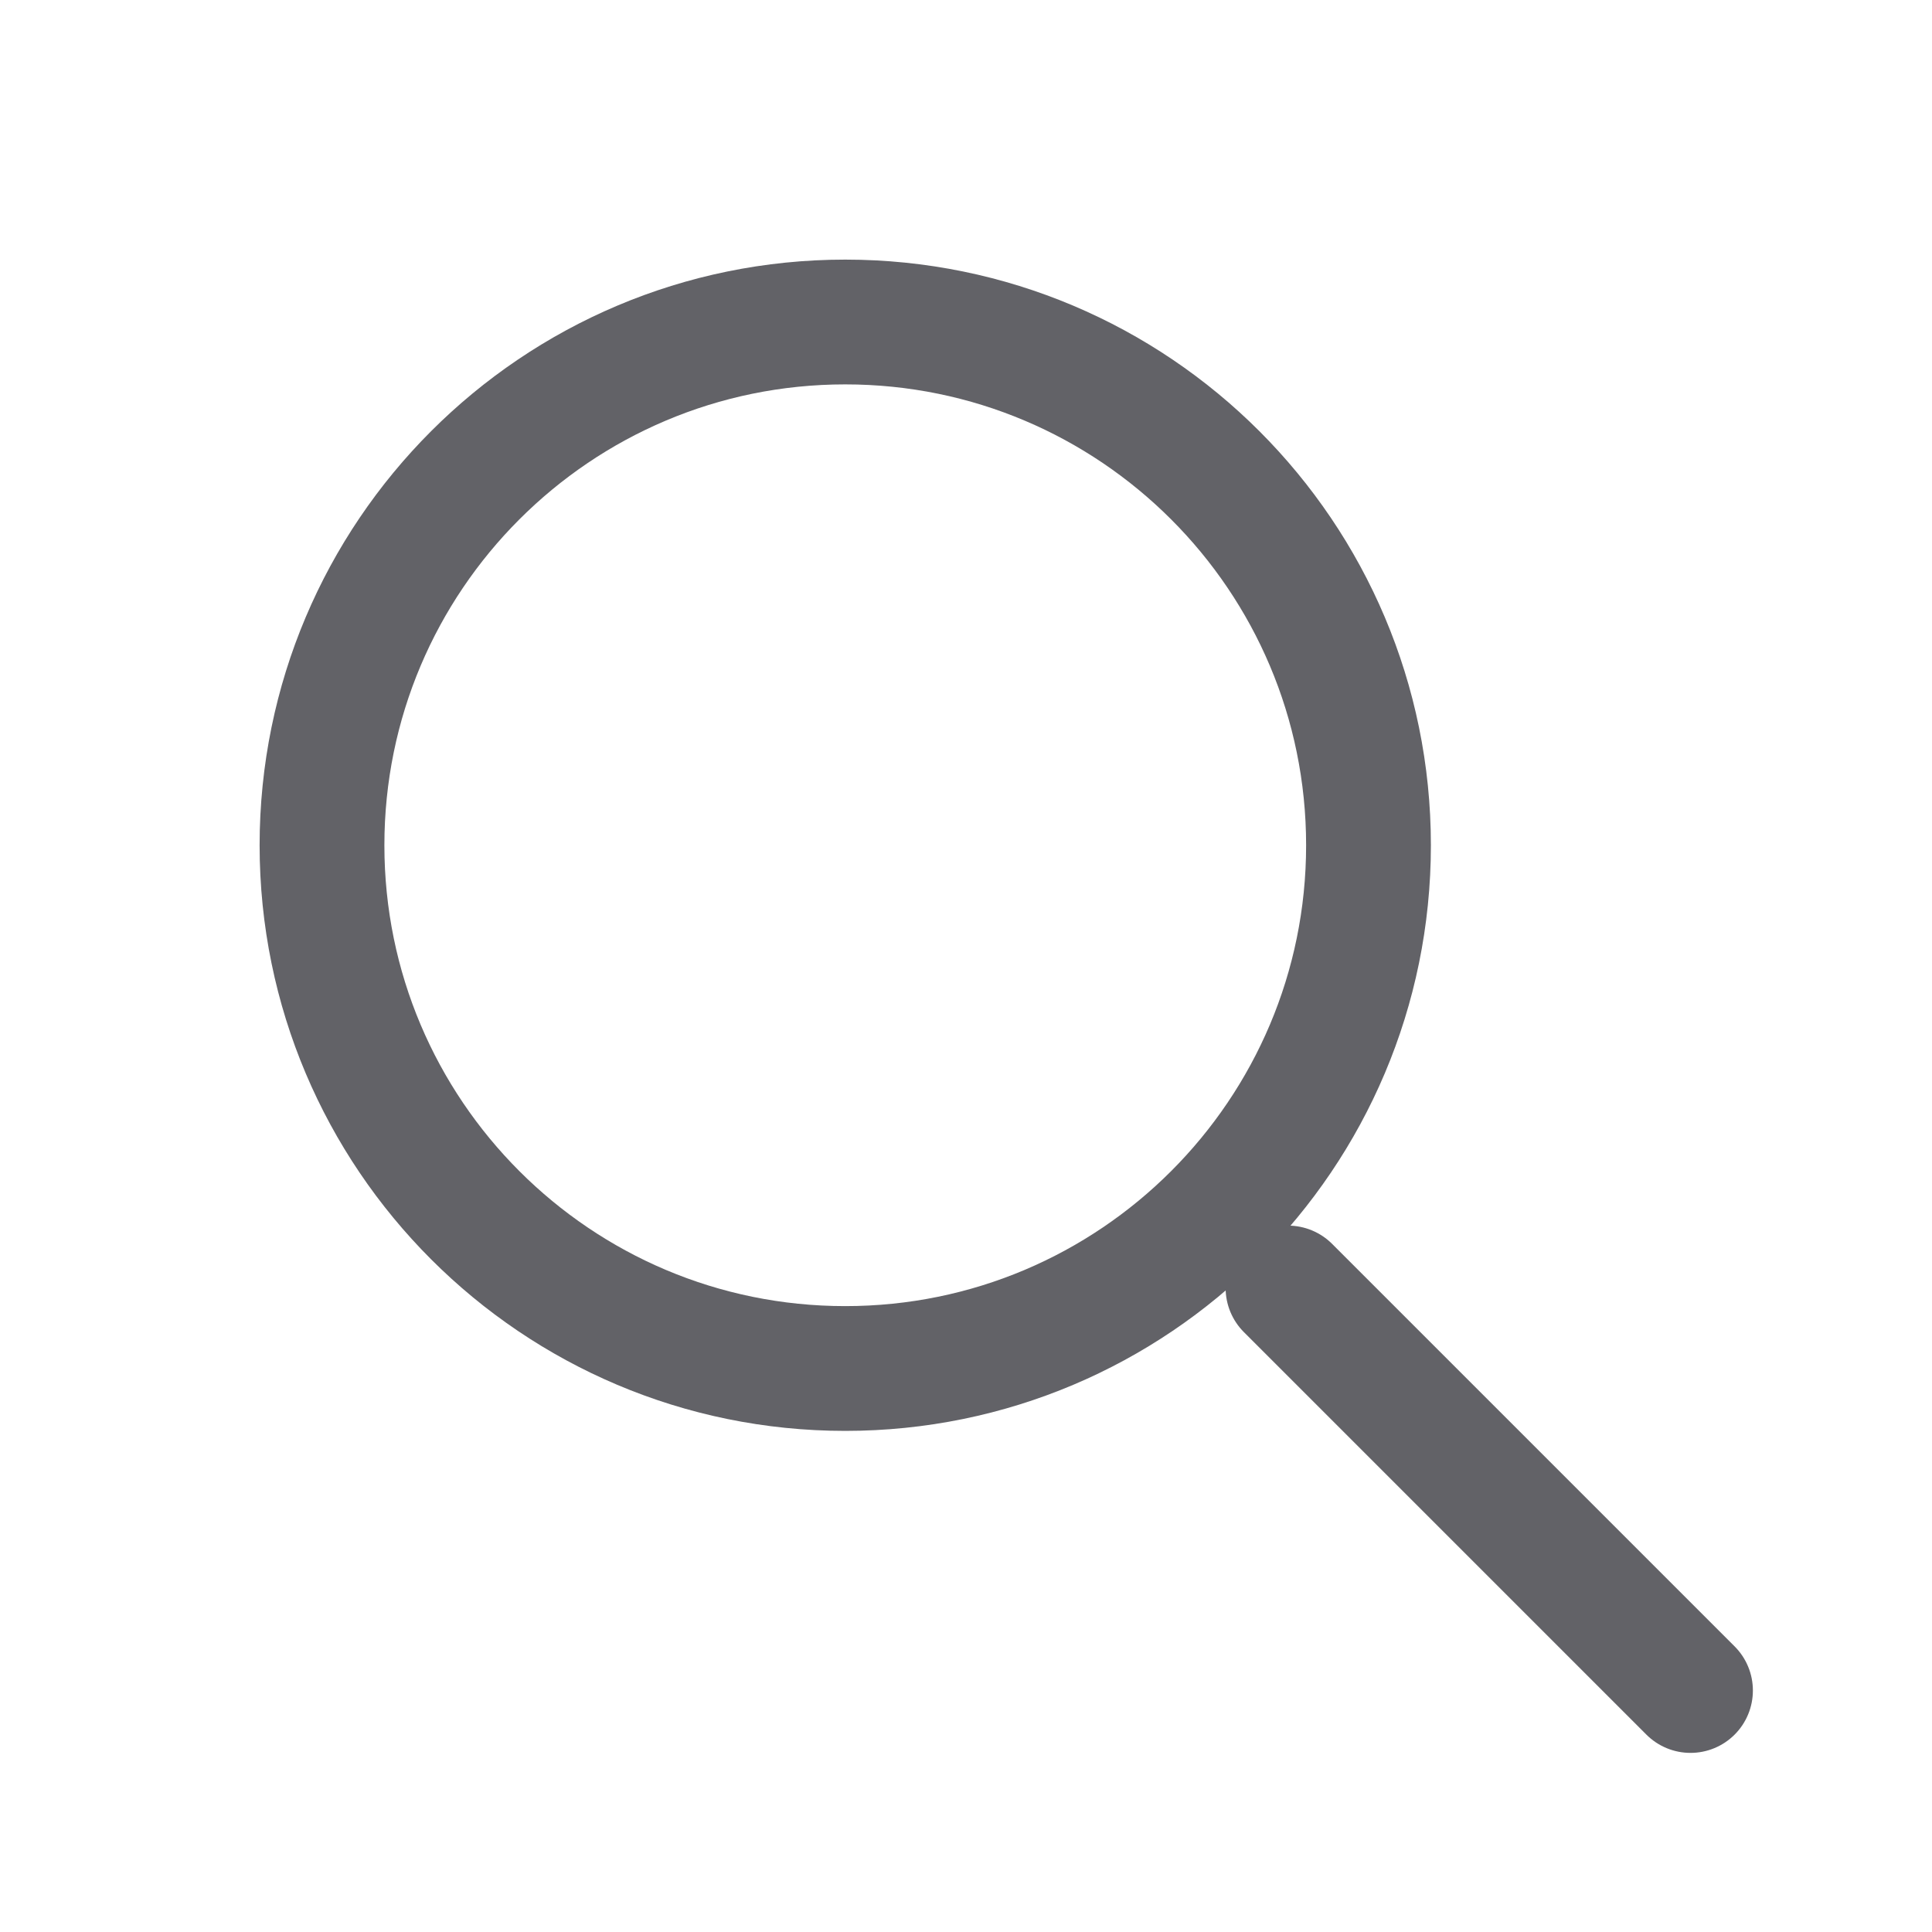
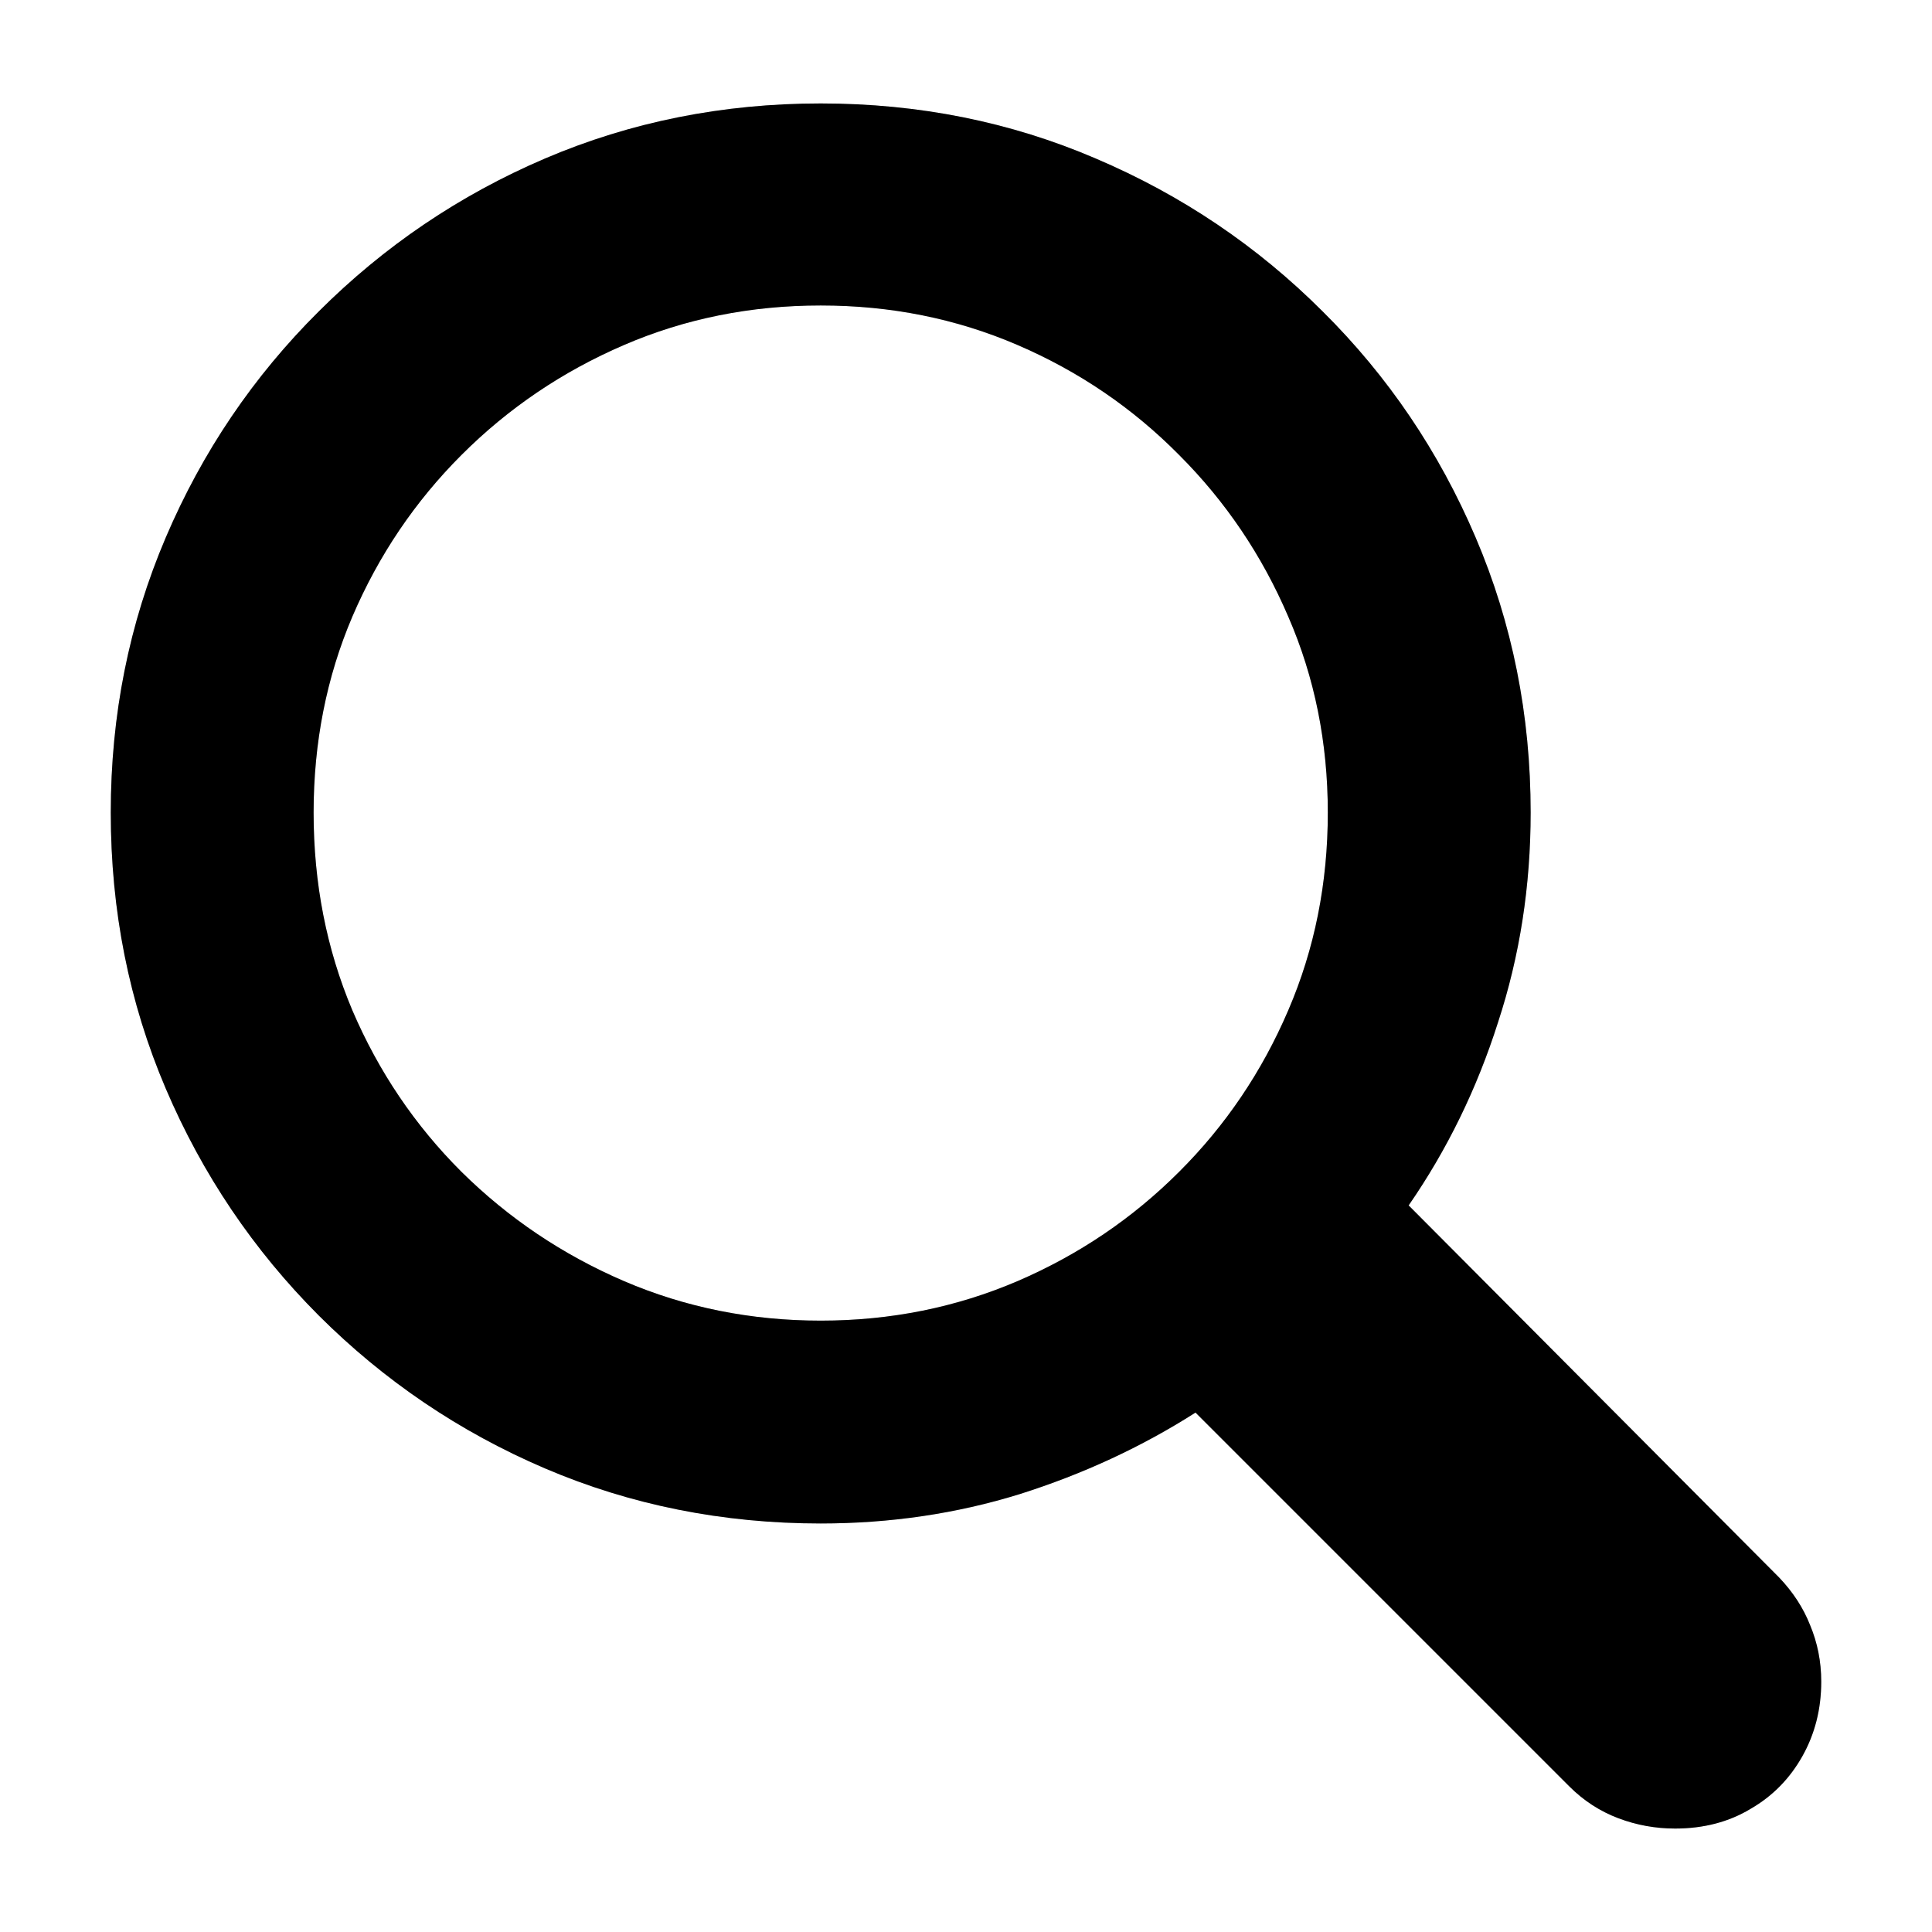
- <svg xmlns="http://www.w3.org/2000/svg" width="24" height="24" viewBox="0 0 24 24" fill="none" stroke="#626267" stroke-width="1.55" stroke-linecap="round" stroke-linejoin="round">
-   <circle cx="10.5" cy="10.5" r="6.5" />
-   <path d="m16 16 5 5" />
+ <svg xmlns="http://www.w3.org/2000/svg" xmlns:xlink="http://www.w3.org/1999/xlink" width="24" height="24" viewBox="11.866 5.286 14.268 14.268" fill="none">
+   <use xlink:href="#stroke0_121_13226" fill="black" />
+   <use xlink:href="#stroke0_121_13226" fill="black" fill-opacity="0.2" />
+   <defs>
+     <path id="stroke0_121_13226" d="M12.684 11.287C12.684 10.568 12.819 9.891 13.09 9.256C13.361 8.621 13.738 8.065 14.22 7.586C14.703 7.104 15.259 6.727 15.89 6.457C16.524 6.186 17.204 6.05 17.927 6.05C18.651 6.05 19.328 6.186 19.959 6.457C20.593 6.727 21.152 7.104 21.634 7.586C22.117 8.065 22.493 8.621 22.764 9.256C23.035 9.891 23.17 10.568 23.17 11.287C23.17 11.829 23.09 12.345 22.929 12.836C22.773 13.327 22.553 13.777 22.269 14.188L25.005 16.936C25.106 17.042 25.183 17.159 25.233 17.286C25.288 17.417 25.316 17.556 25.316 17.705C25.316 17.908 25.269 18.092 25.176 18.257C25.083 18.422 24.956 18.551 24.795 18.644C24.635 18.741 24.448 18.79 24.237 18.79C24.093 18.79 23.953 18.765 23.818 18.714C23.683 18.663 23.562 18.585 23.456 18.479L20.695 15.718C20.297 15.972 19.863 16.173 19.394 16.321C18.928 16.465 18.439 16.537 17.927 16.537C17.204 16.537 16.524 16.401 15.89 16.13C15.259 15.86 14.703 15.483 14.22 15.001C13.738 14.518 13.361 13.96 13.09 13.325C12.819 12.69 12.684 12.011 12.684 11.287ZM14.182 11.287C14.182 11.808 14.277 12.294 14.468 12.747C14.662 13.2 14.931 13.598 15.274 13.94C15.621 14.283 16.021 14.552 16.474 14.747C16.926 14.941 17.411 15.039 17.927 15.039C18.444 15.039 18.928 14.941 19.381 14.747C19.834 14.552 20.231 14.283 20.574 13.94C20.917 13.598 21.186 13.2 21.38 12.747C21.575 12.294 21.672 11.808 21.672 11.287C21.672 10.771 21.575 10.288 21.38 9.84C21.186 9.387 20.917 8.989 20.574 8.646C20.231 8.299 19.834 8.029 19.381 7.834C18.928 7.639 18.444 7.542 17.927 7.542C17.411 7.542 16.926 7.639 16.474 7.834C16.021 8.029 15.621 8.299 15.274 8.646C14.931 8.989 14.662 9.387 14.468 9.84C14.277 10.288 14.182 10.771 14.182 11.287Z" />
+   </defs>
</svg>
